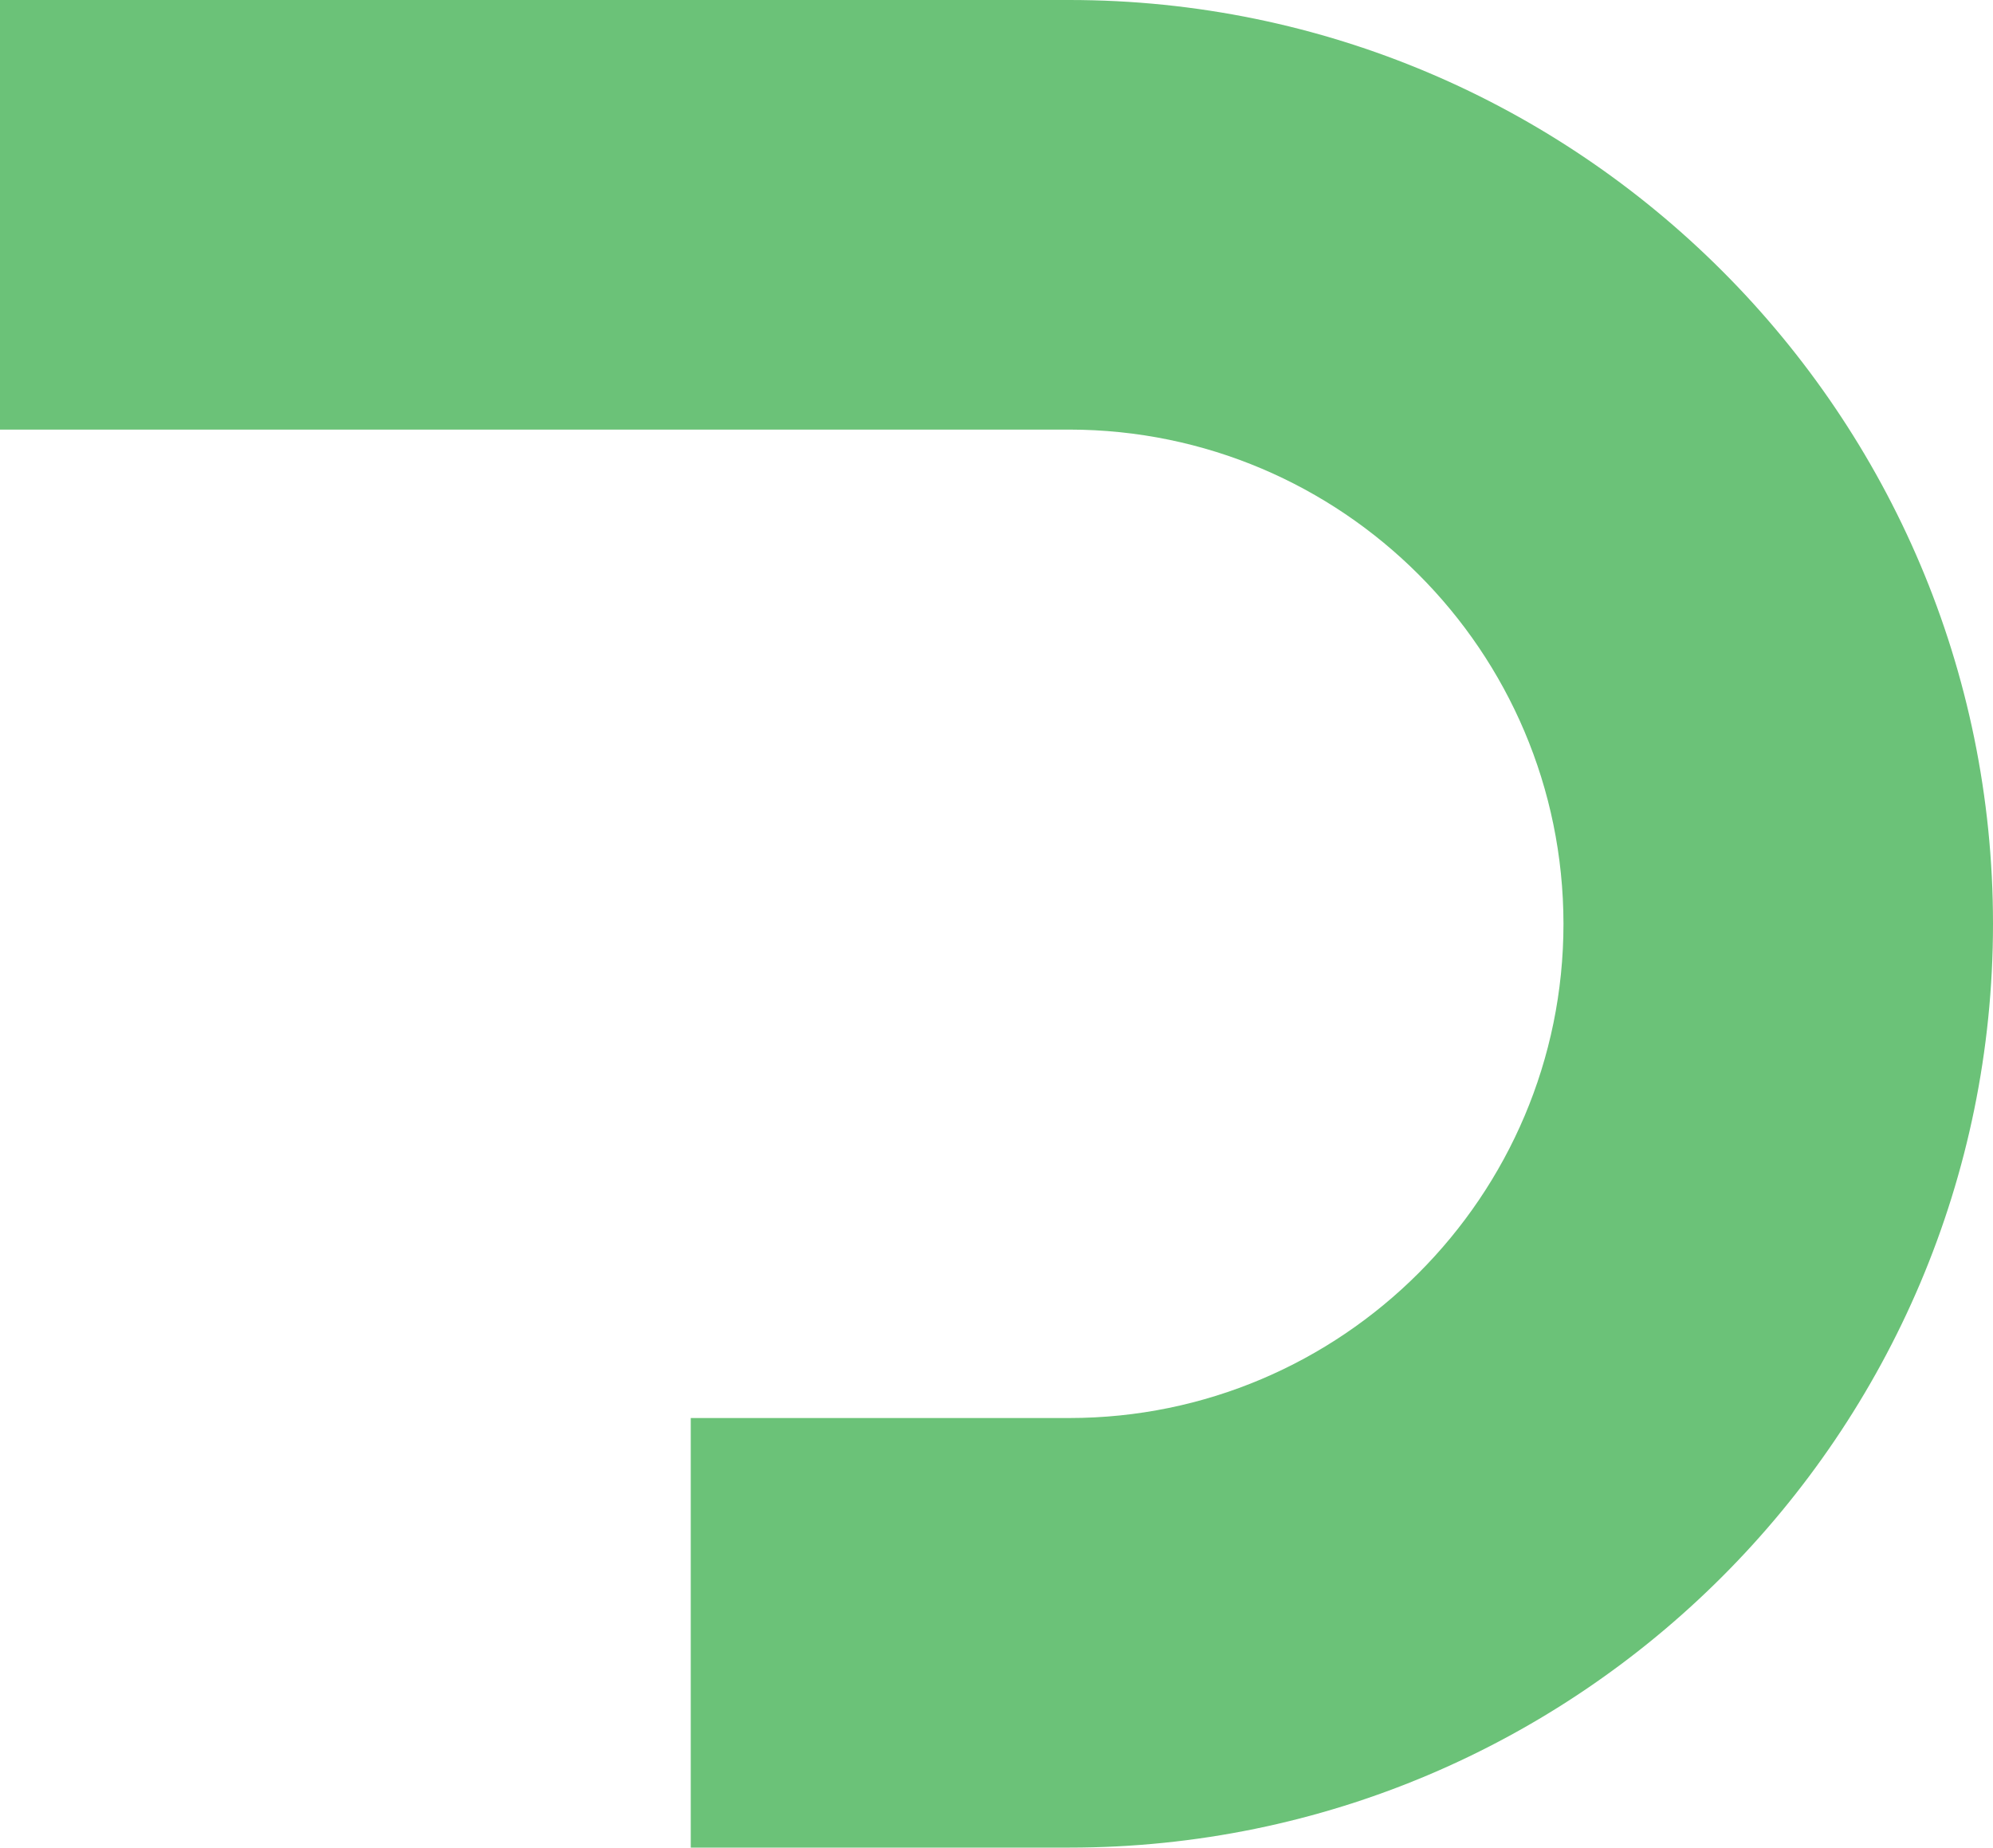
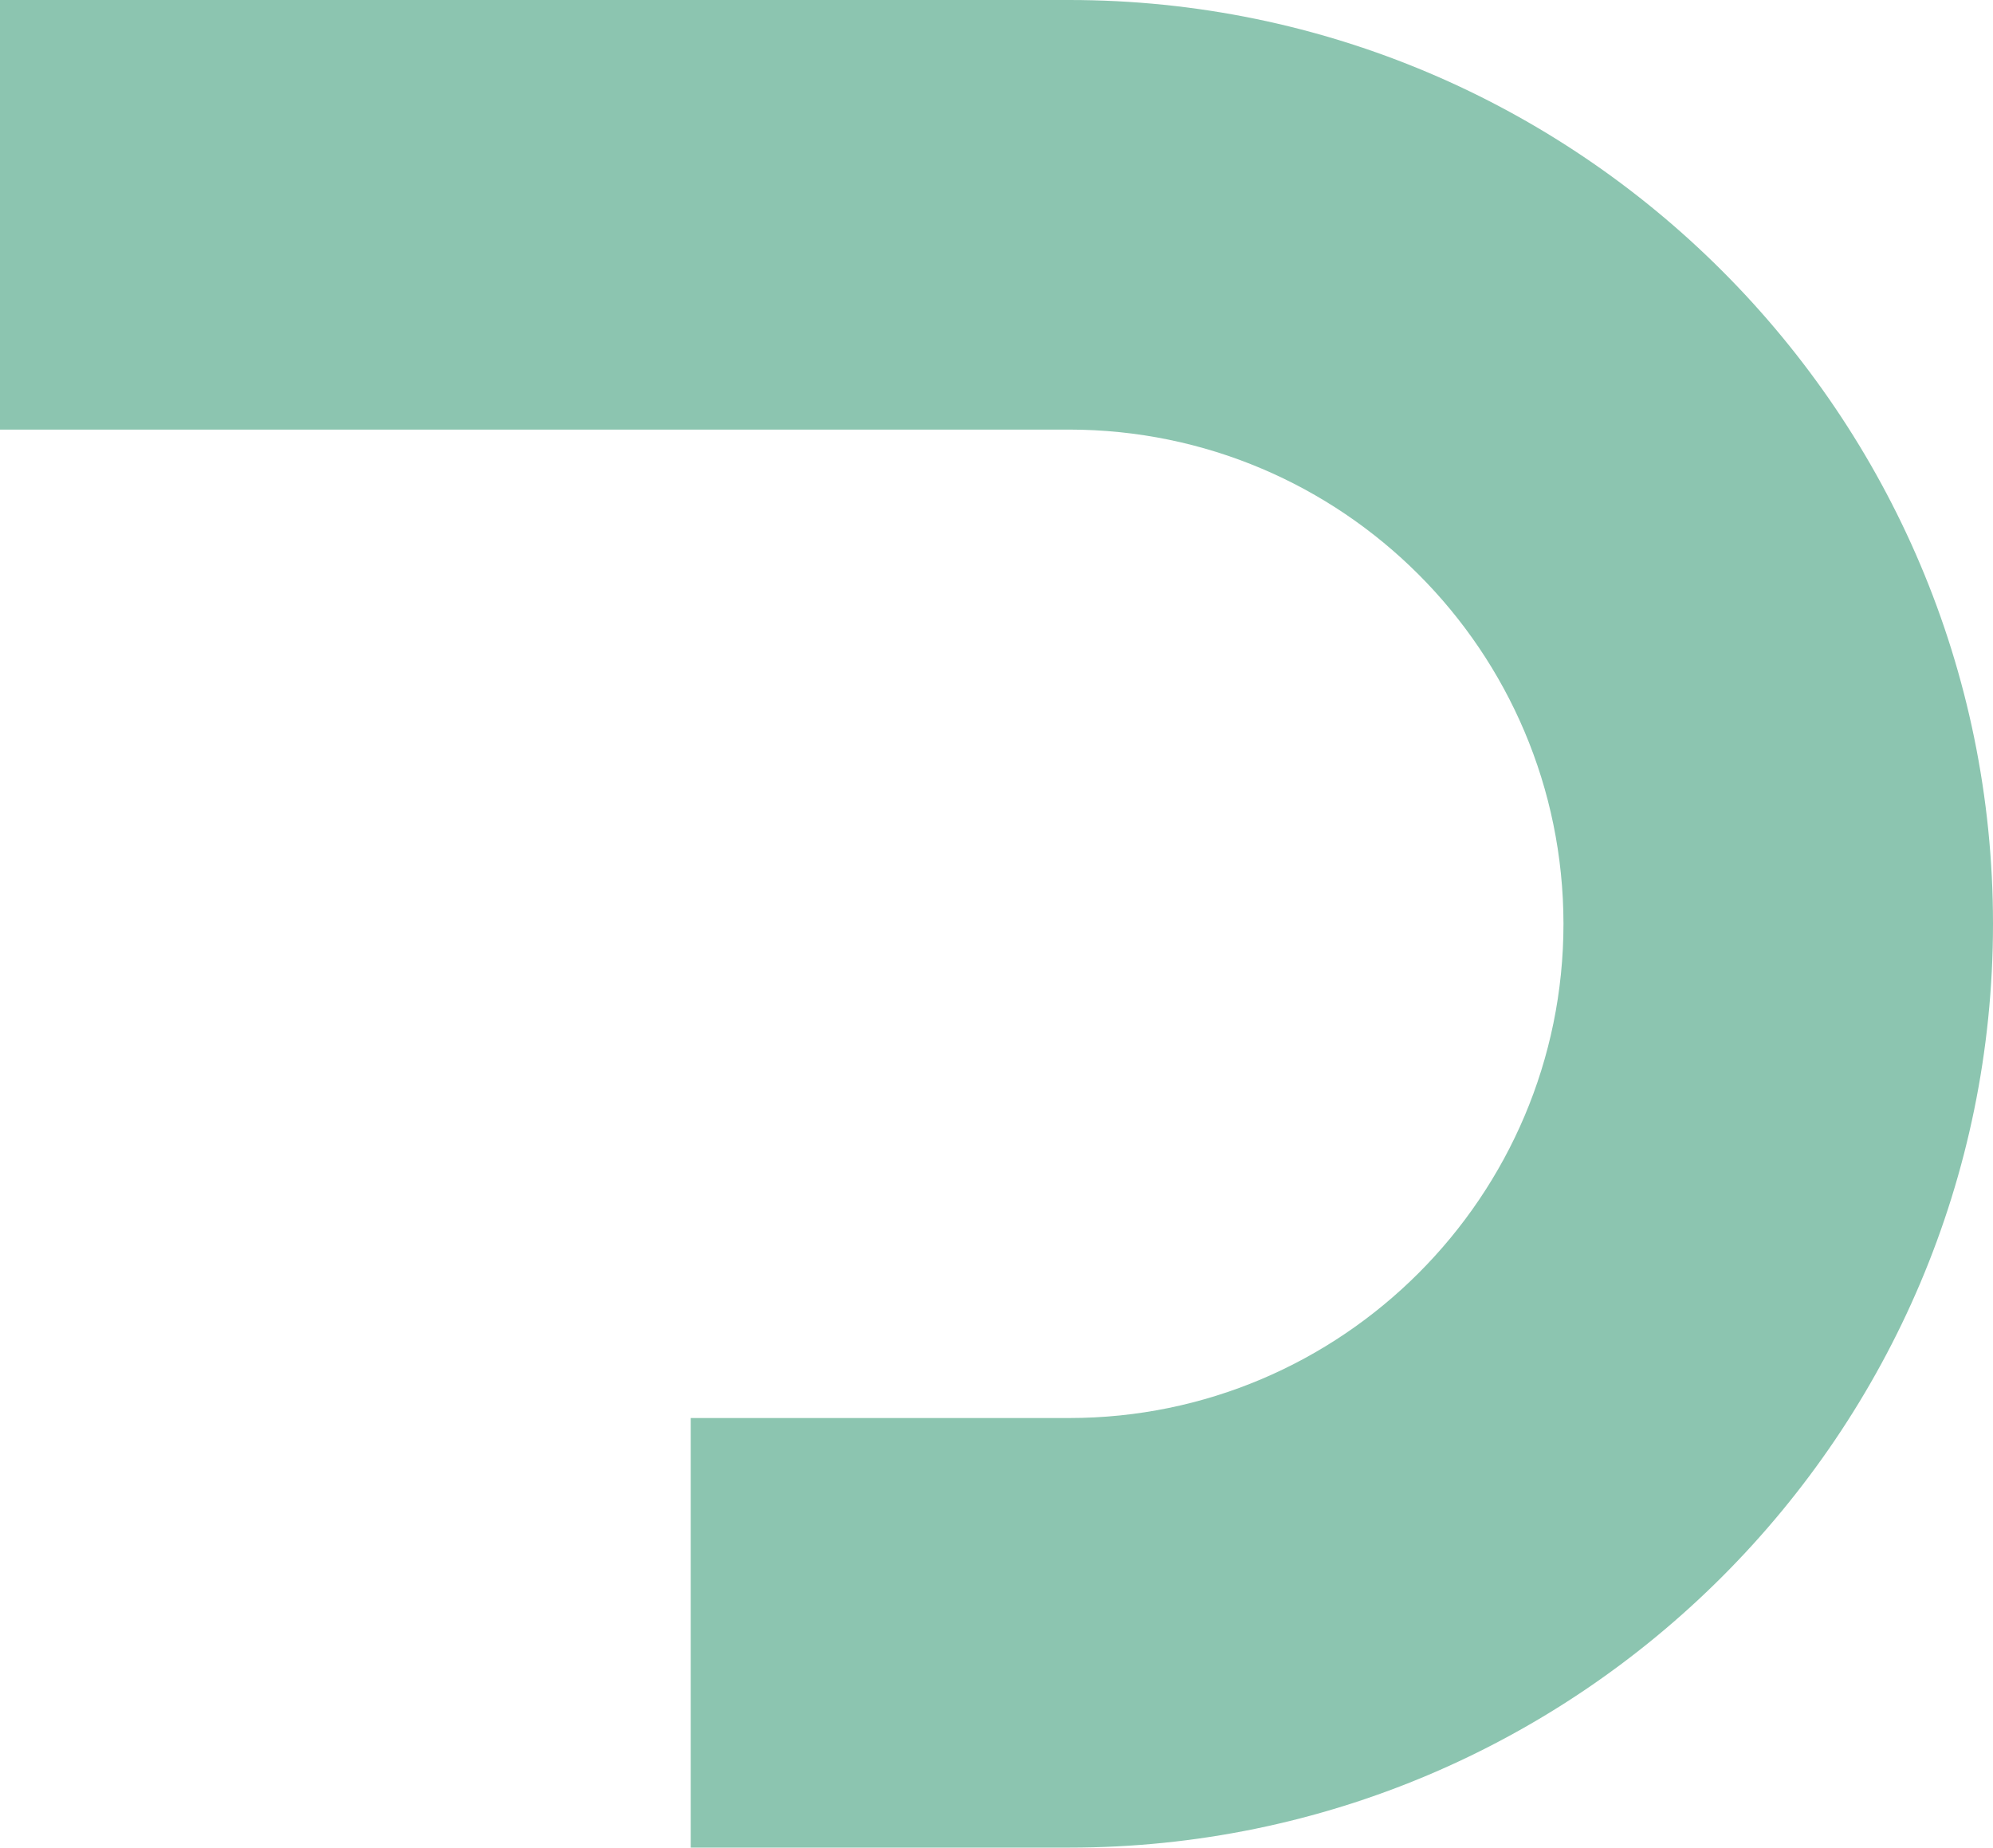
<svg xmlns="http://www.w3.org/2000/svg" viewBox="0 0 529.33 490.69">
  <defs>
-     <style>.cls-1{fill:#6bc278;}</style>
+     <style>.cls-1{fill:#8cc5b0;}</style>
  </defs>
  <g id="Layer_1" data-name="Layer 1">
    <path class="cls-1" d="M284,490.69H183.46V376.6H284c72.38,0,131.25-58.88,131.25-131.26A131.39,131.39,0,0,0,284,114.09H0V0H284C419.27,0,529.33,110.06,529.33,245.34S419.27,490.69,284,490.69Z" />
  </g>
</svg>
